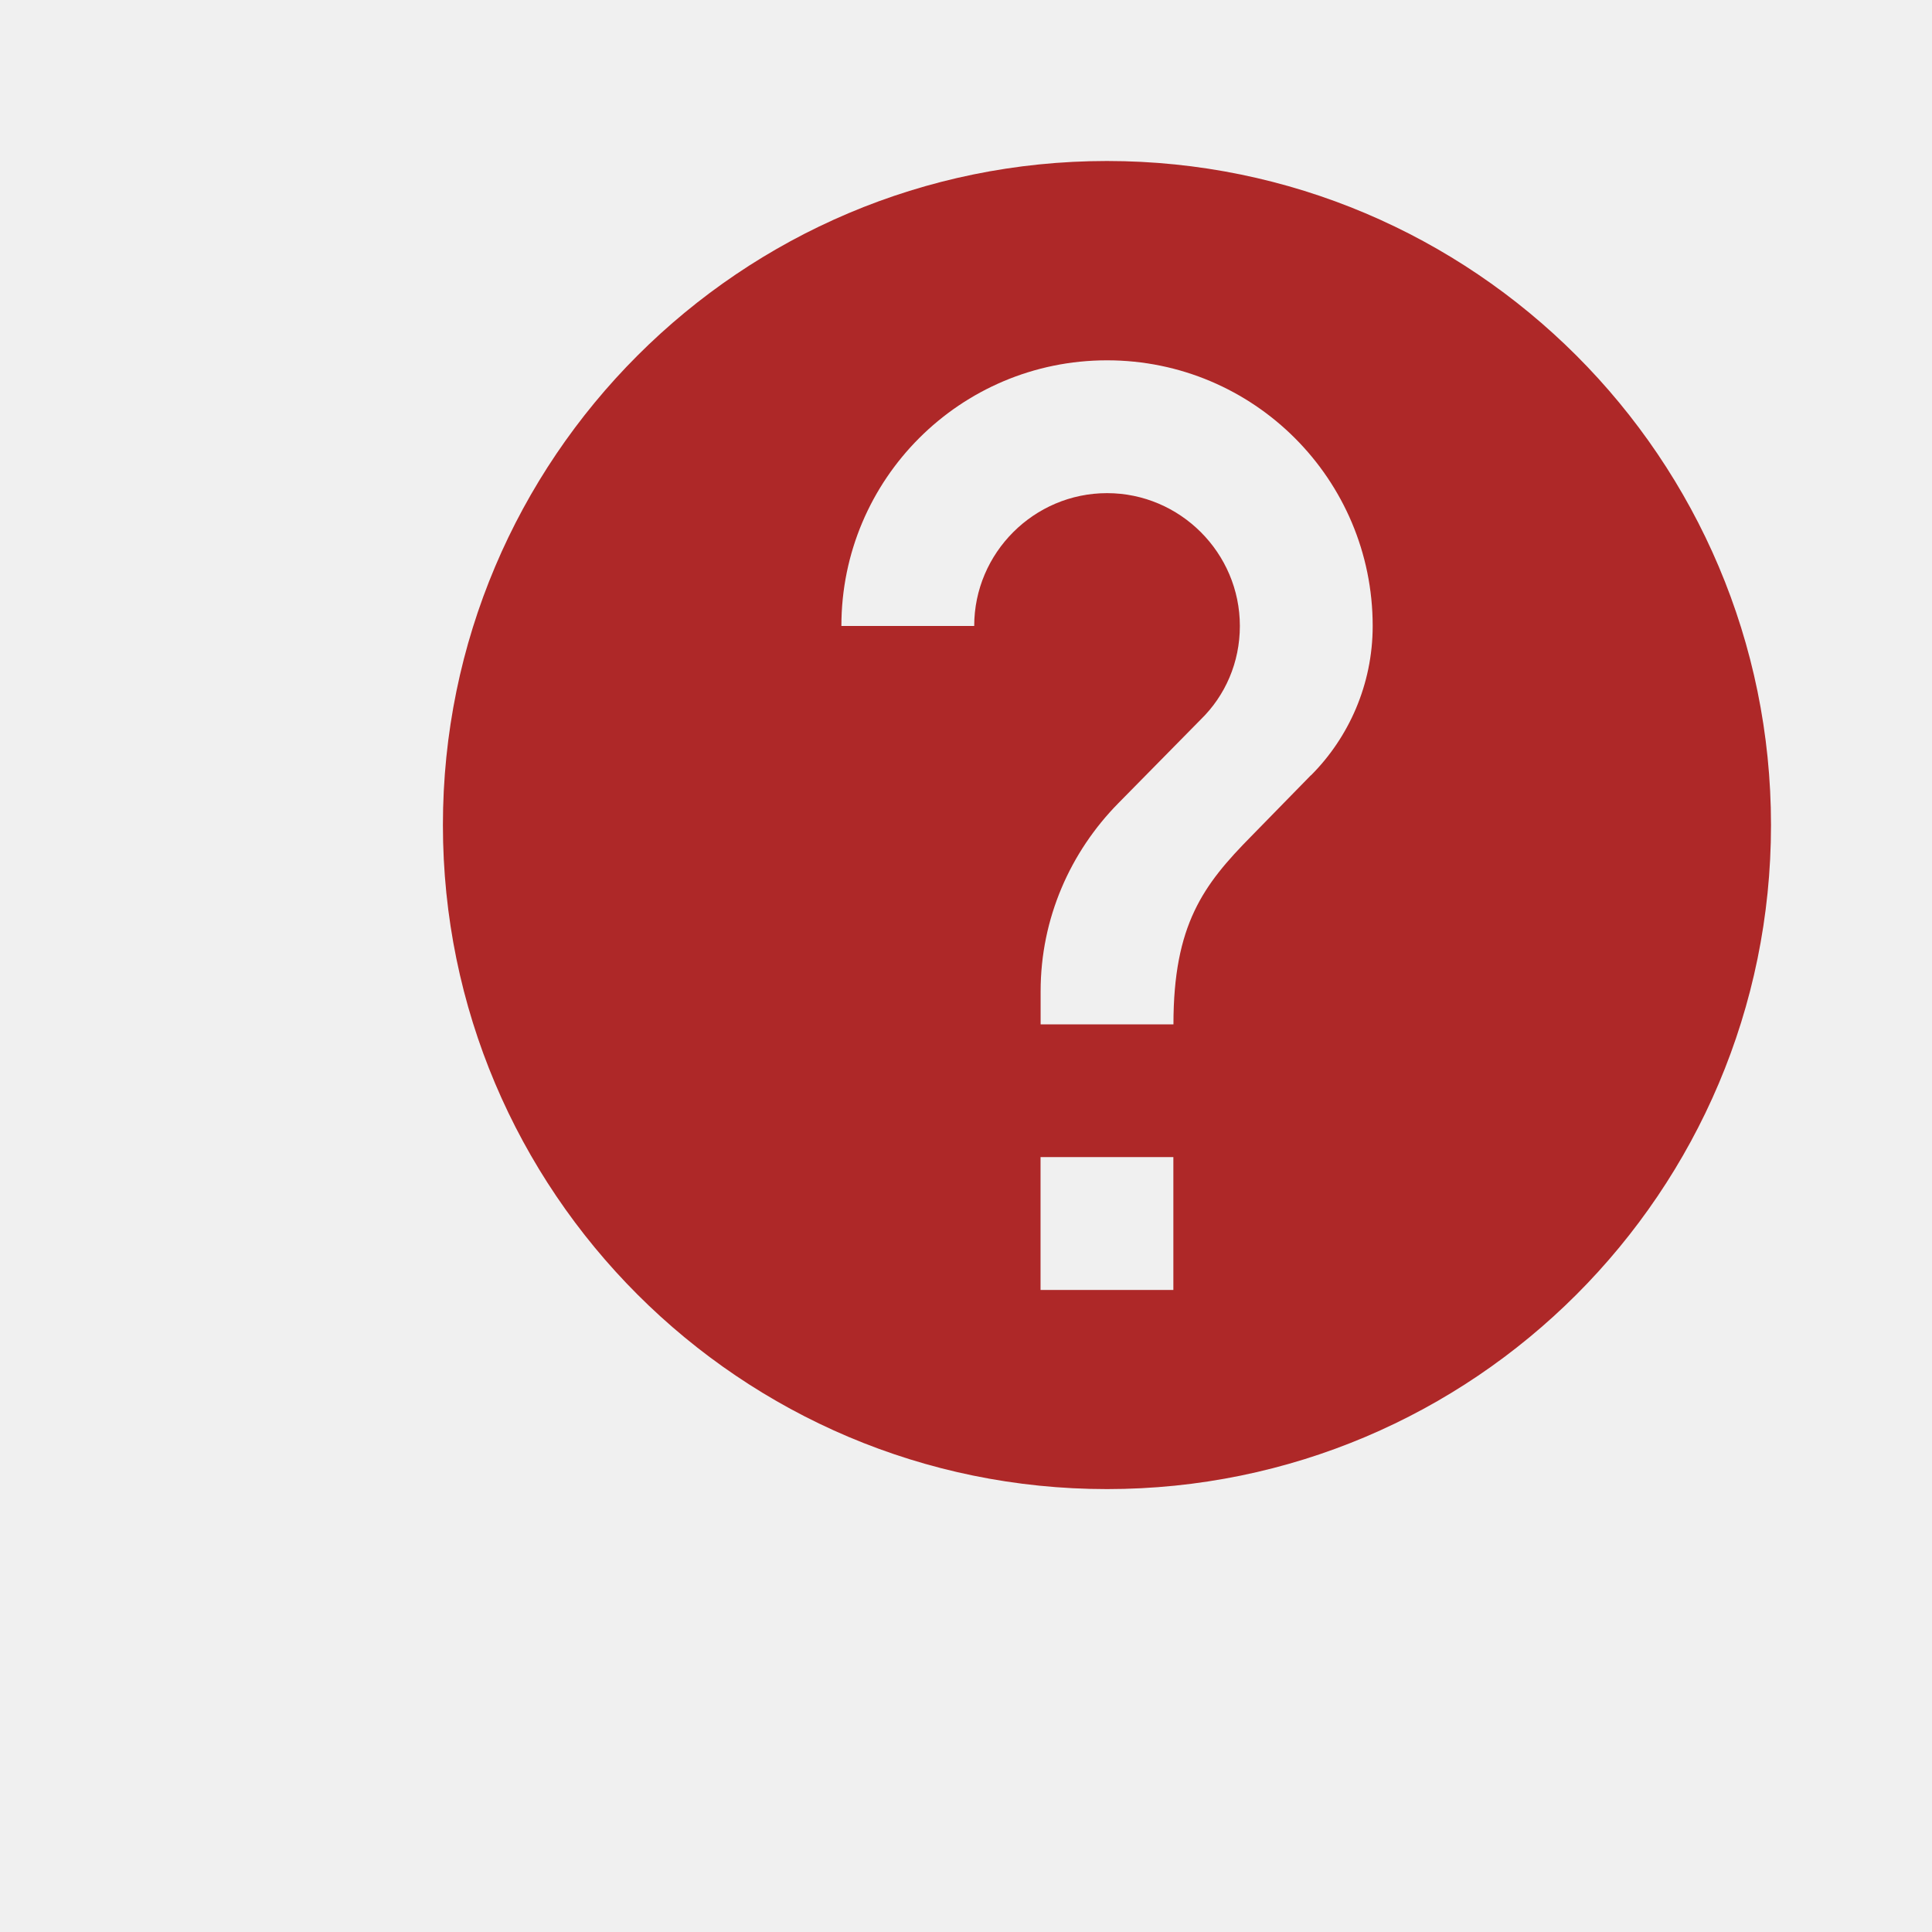
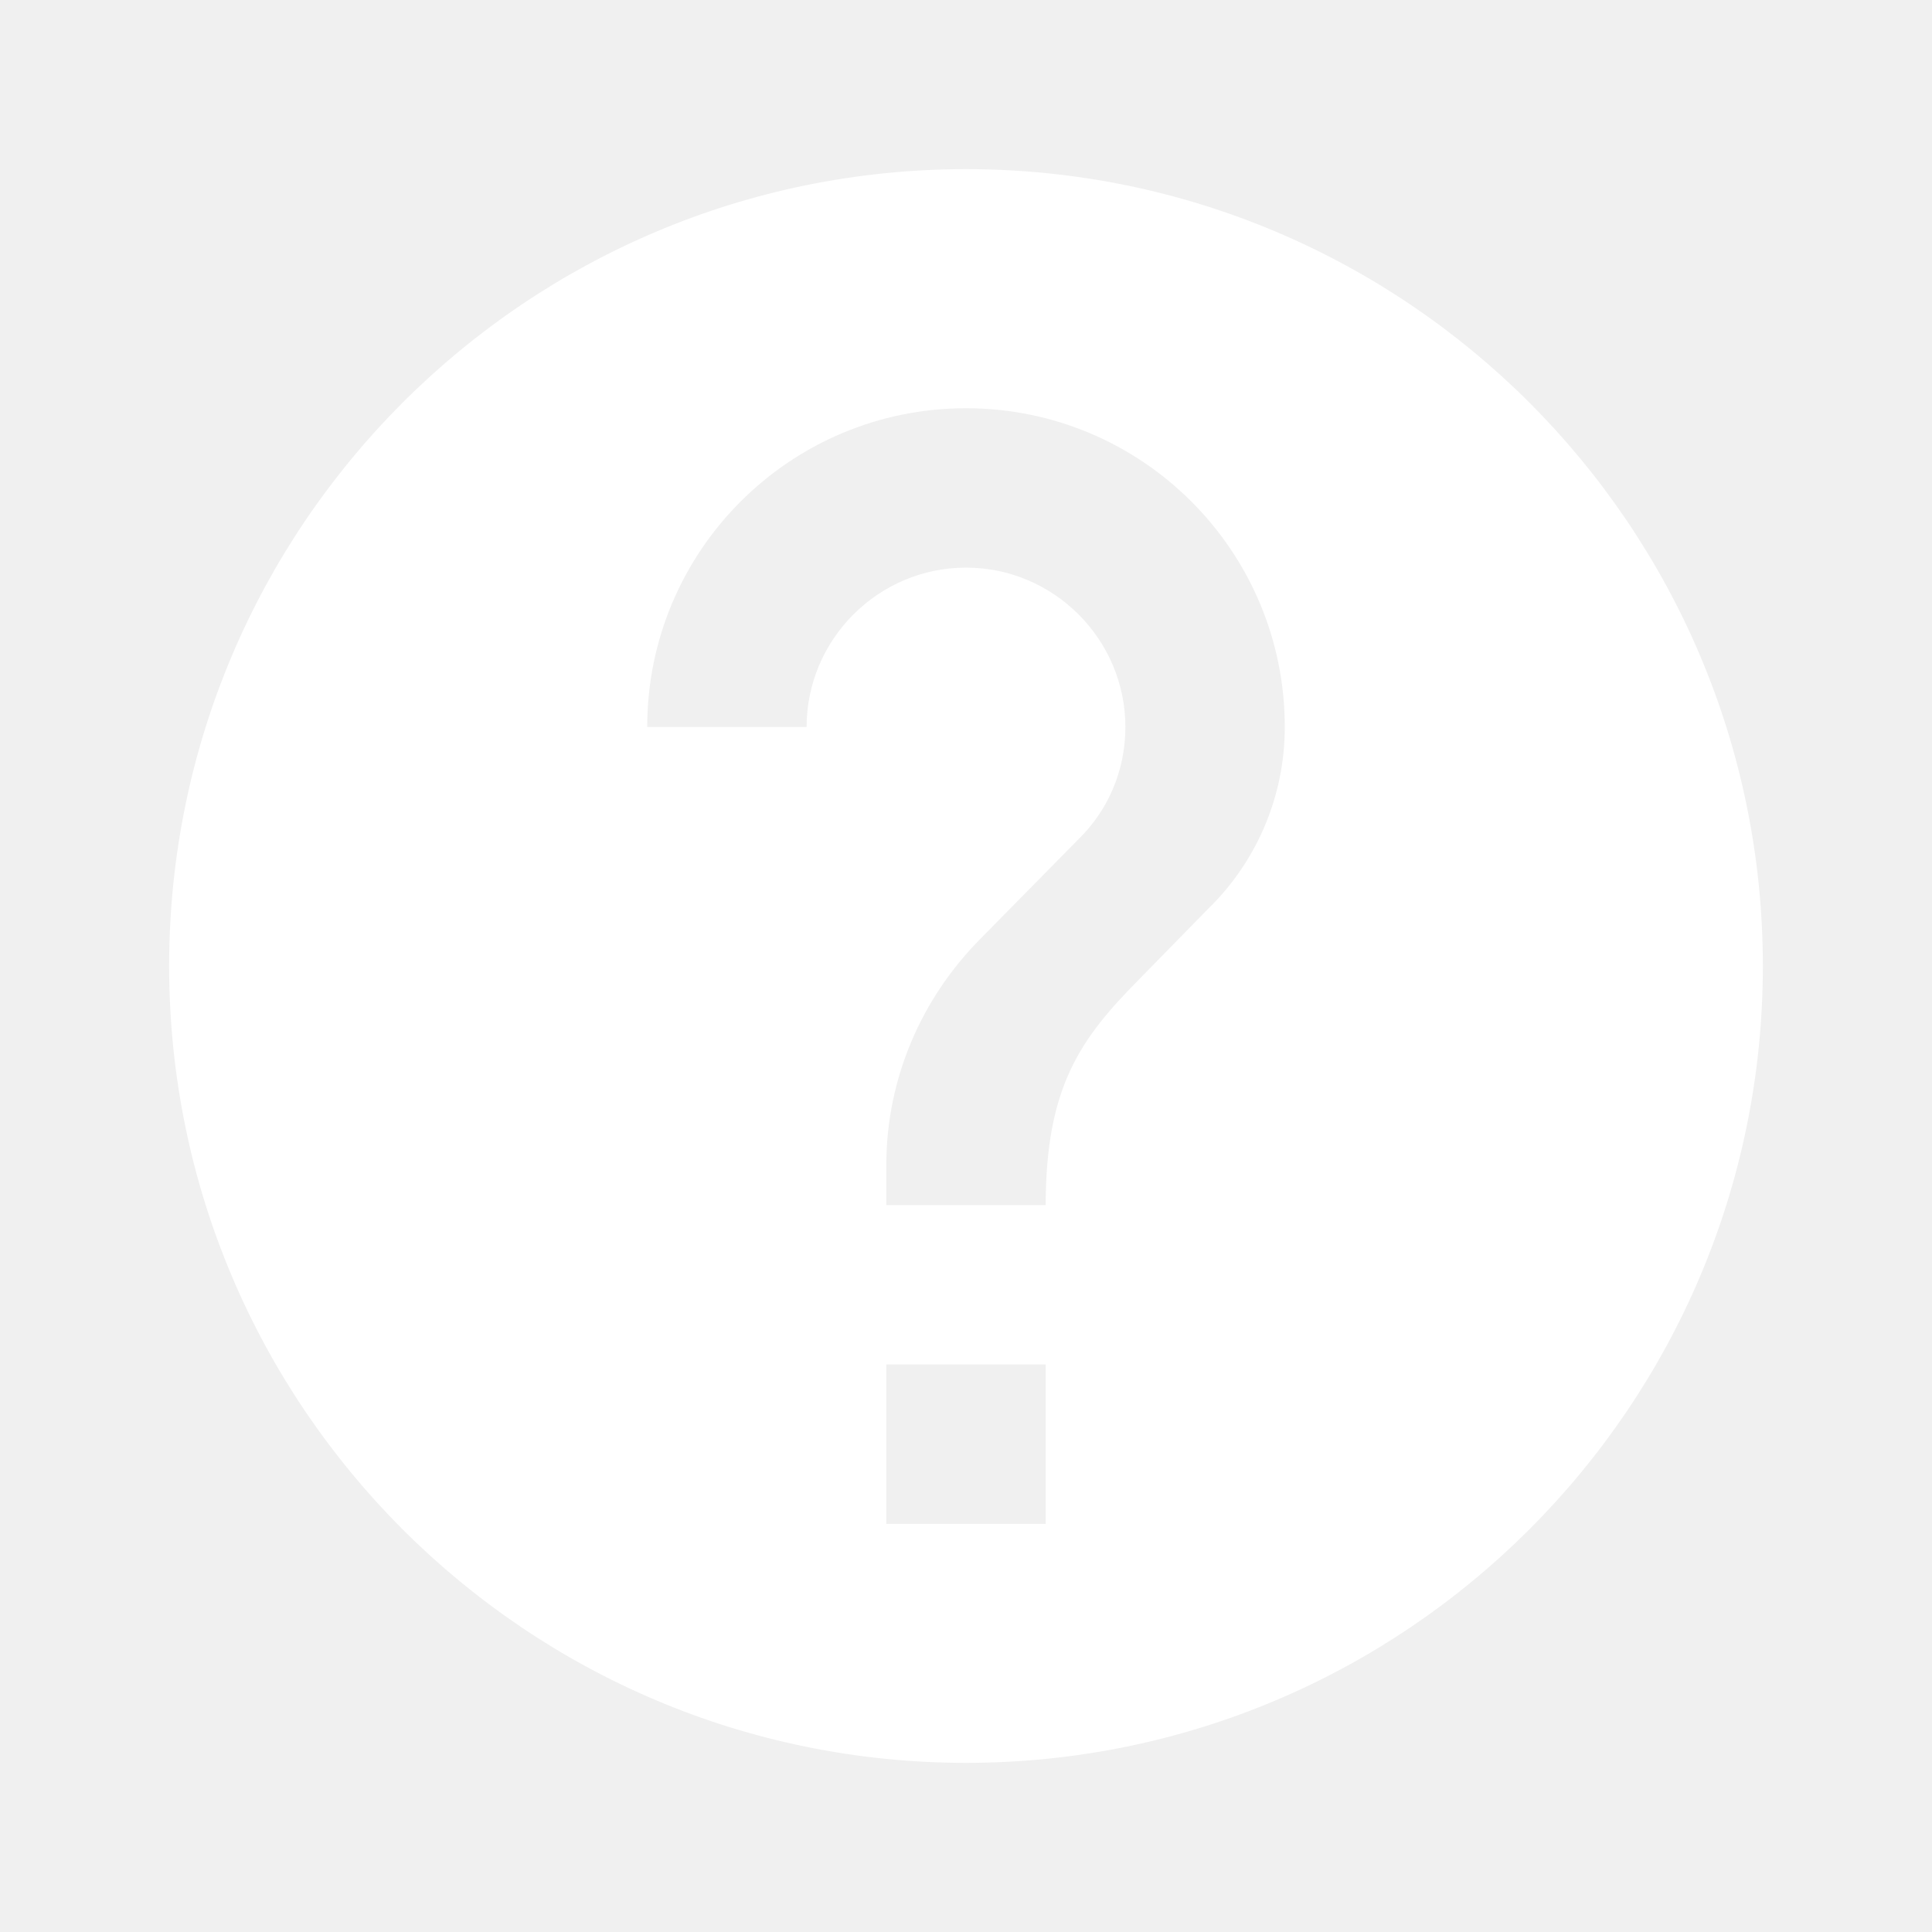
- <svg xmlns="http://www.w3.org/2000/svg" height="24px" viewBox="0 0 24 24" width="24px" fill="#FFFFFF" version="1.1" id="svg6">
+ <svg xmlns="http://www.w3.org/2000/svg" height="20" viewBox="0 0 20 20" width="20" fill="#ffffff" version="1.1" id="svg6">
  <defs id="defs10" />
-   <path d="M0 0h24v24H0z" fill="none" id="path2" />
-   <path d="m 13.751,2 c -4.554,0 -8.249,3.696 -8.249,8.249 0,4.554 3.696,8.249 8.249,8.249 C 18.304,18.499 22,14.803 22,10.249 22,5.696 18.304,2 13.751,2 Z m 0.825,14.024 h -1.65 v -1.65 h 1.65 z m 1.708,-6.393 -0.742,0.759 c -0.594,0.602 -0.965,1.097 -0.965,2.335 h -1.65 v -0.412 c 0,-0.907 0.371,-1.732 0.965,-2.335 l 1.023,-1.039 c 0.305,-0.297 0.487,-0.709 0.487,-1.163 0,-0.907 -0.742,-1.65 -1.65,-1.65 -0.907,0 -1.65,0.742 -1.65,1.65 h -1.65 c 0,-1.823 1.477,-3.3 3.3,-3.3 1.823,0 3.3,1.477 3.3,3.3 0,0.726 -0.297,1.386 -0.767,1.856 z" id="path4" style="fill:#a10000;fill-opacity:0.835;stroke-width:0.825" />
+   <path d="M 0,0 H 24 V 24 H 0 Z" fill="none" id="path2" />
+   <path d="m 10,1.751 c -4.554,0 -8.249,3.696 -8.249,8.249 0,4.554 3.696,8.249 8.249,8.249 4.554,0 8.249,-3.696 8.249,-8.249 C 18.249,5.446 14.554,1.751 10,1.751 Z M 10.825,15.775 H 9.175 V 14.125 H 10.825 Z M 12.533,9.381 11.79,10.14 c -0.594,0.602 -0.965,1.097 -0.965,2.335 H 9.175 v -0.412 c 0,-0.907 0.371,-1.732 0.965,-2.335 l 1.023,-1.039 c 0.305,-0.297 0.487,-0.709 0.487,-1.163 0,-0.907 -0.742,-1.65 -1.65,-1.65 -0.907,0 -1.65,0.742 -1.65,1.65 H 6.7 c 0,-1.823 1.477,-3.3 3.3,-3.3 1.823,0 3.3,1.477 3.3,3.3 0,0.726 -0.297,1.386 -0.767,1.856 z" id="path4" style="fill:#ffffff;fill-opacity:1;stroke-width:0.825" />
</svg>
